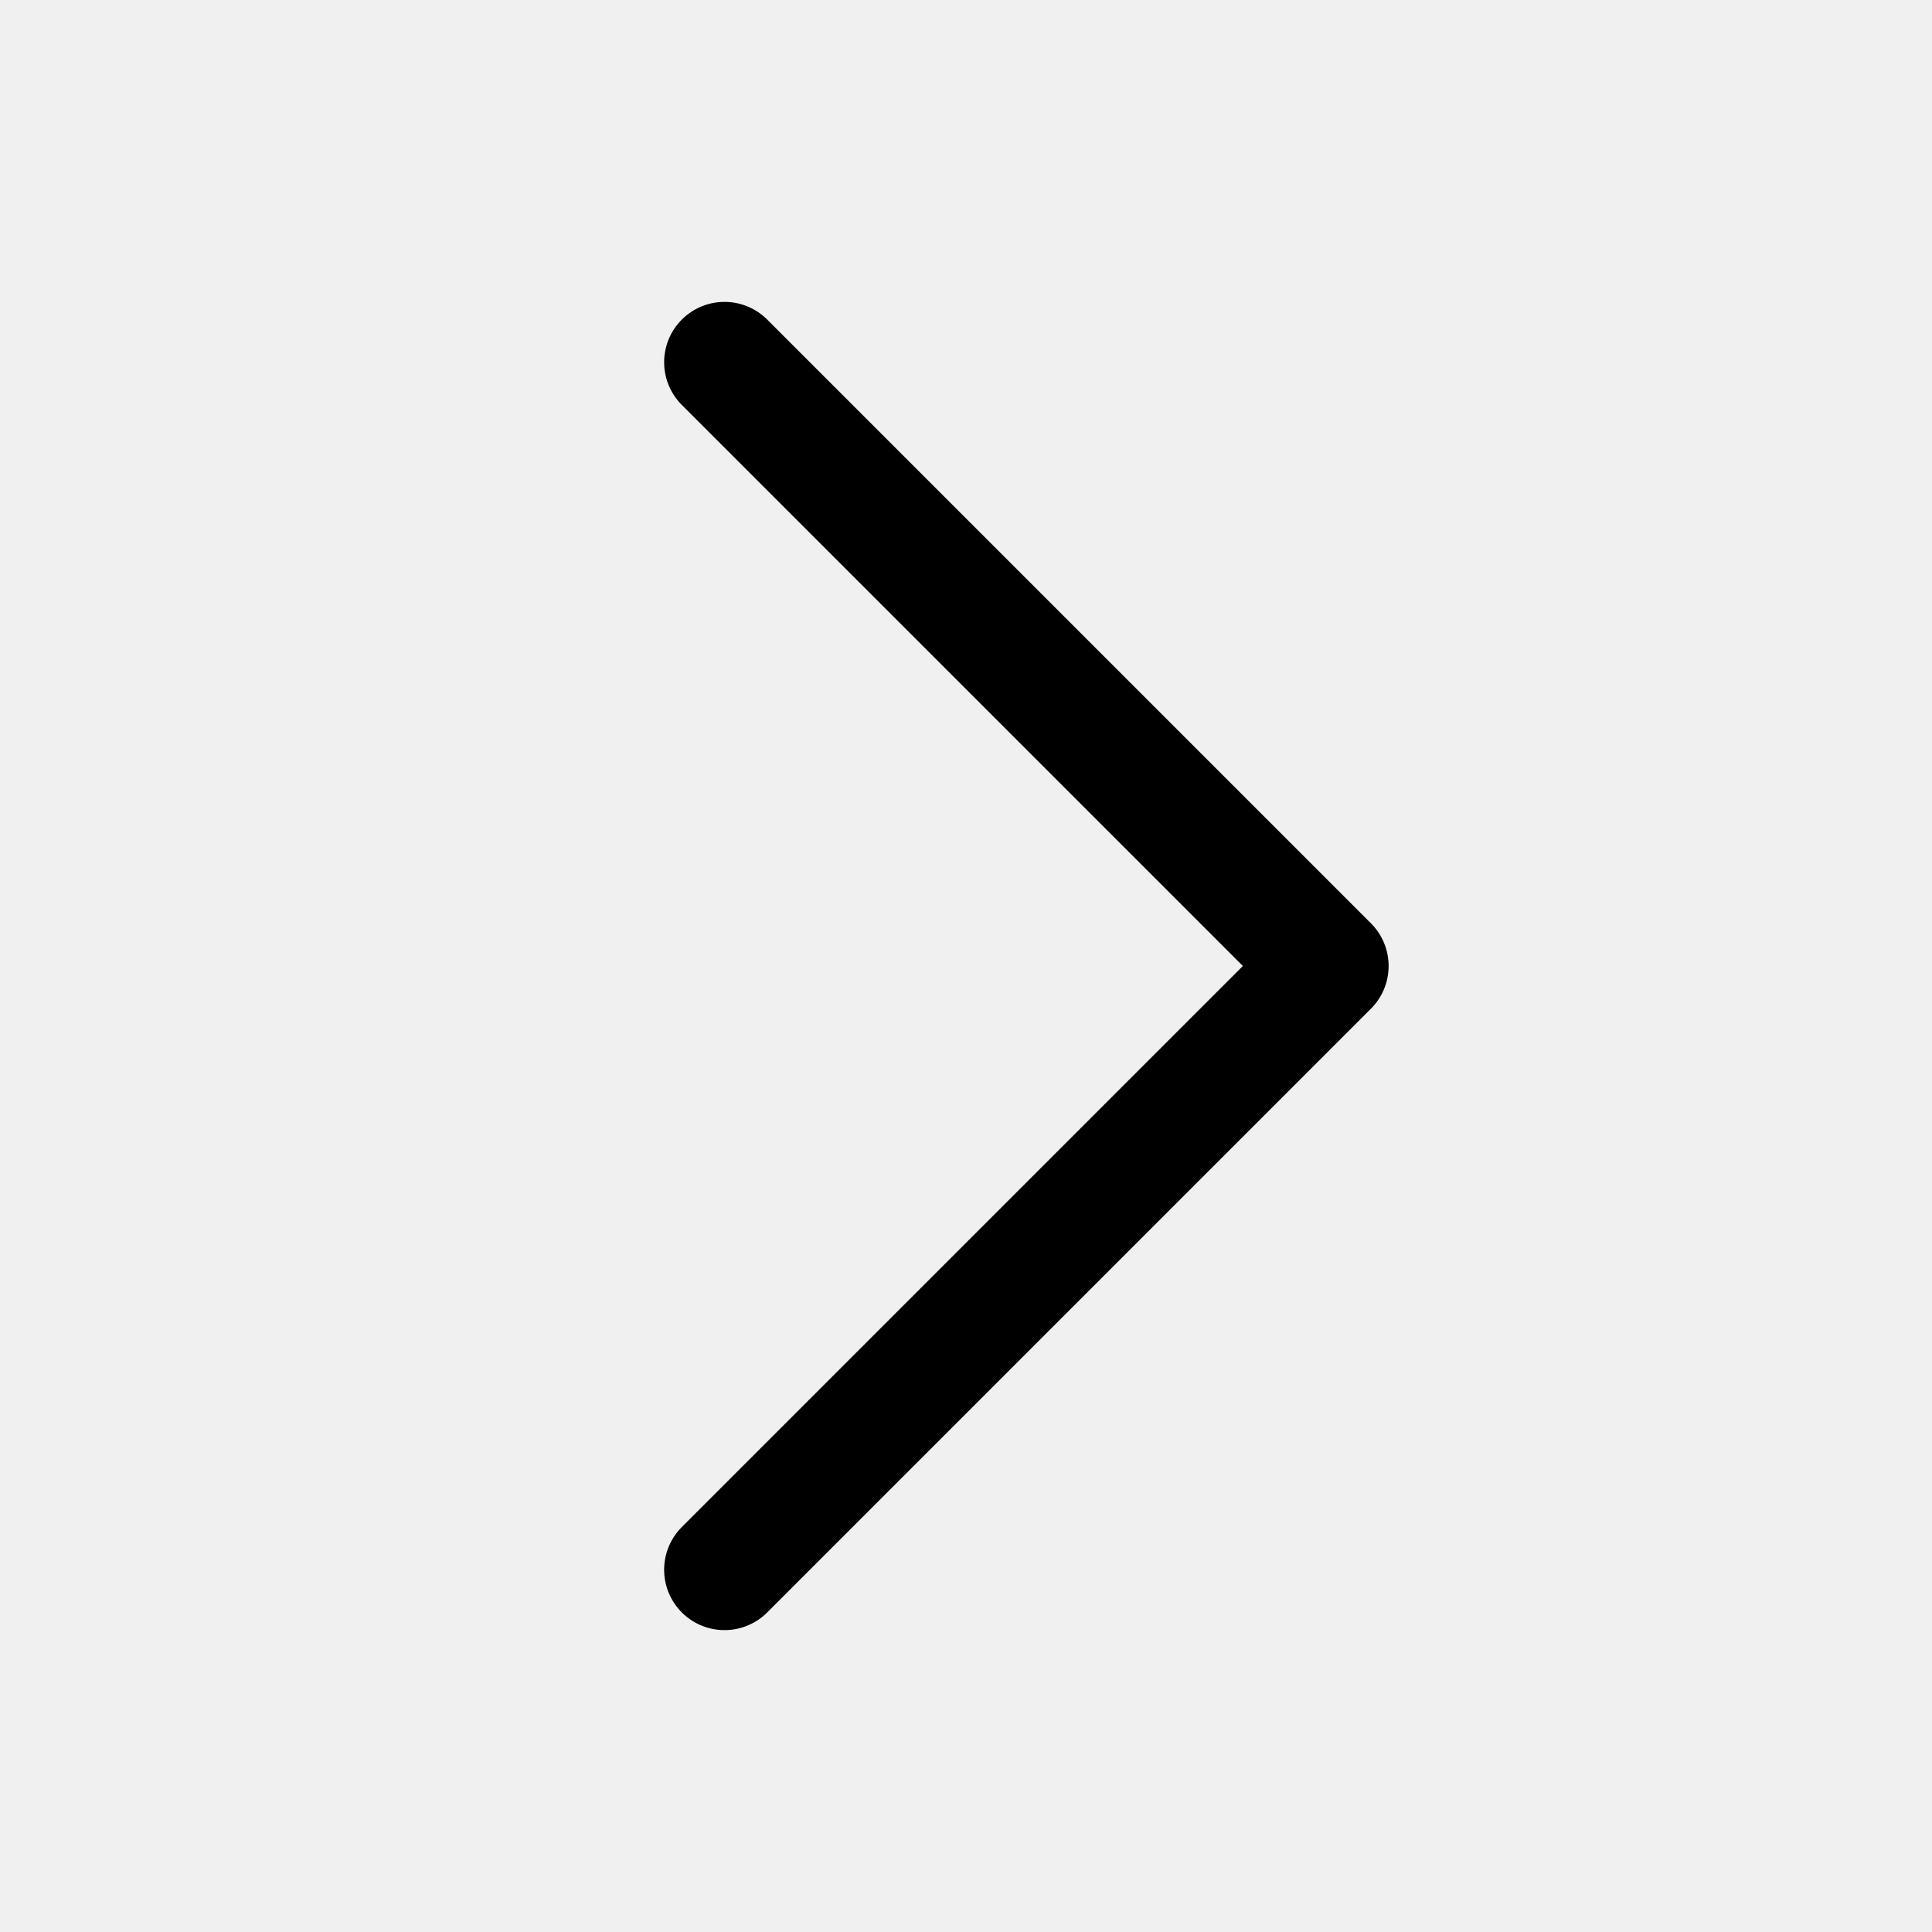
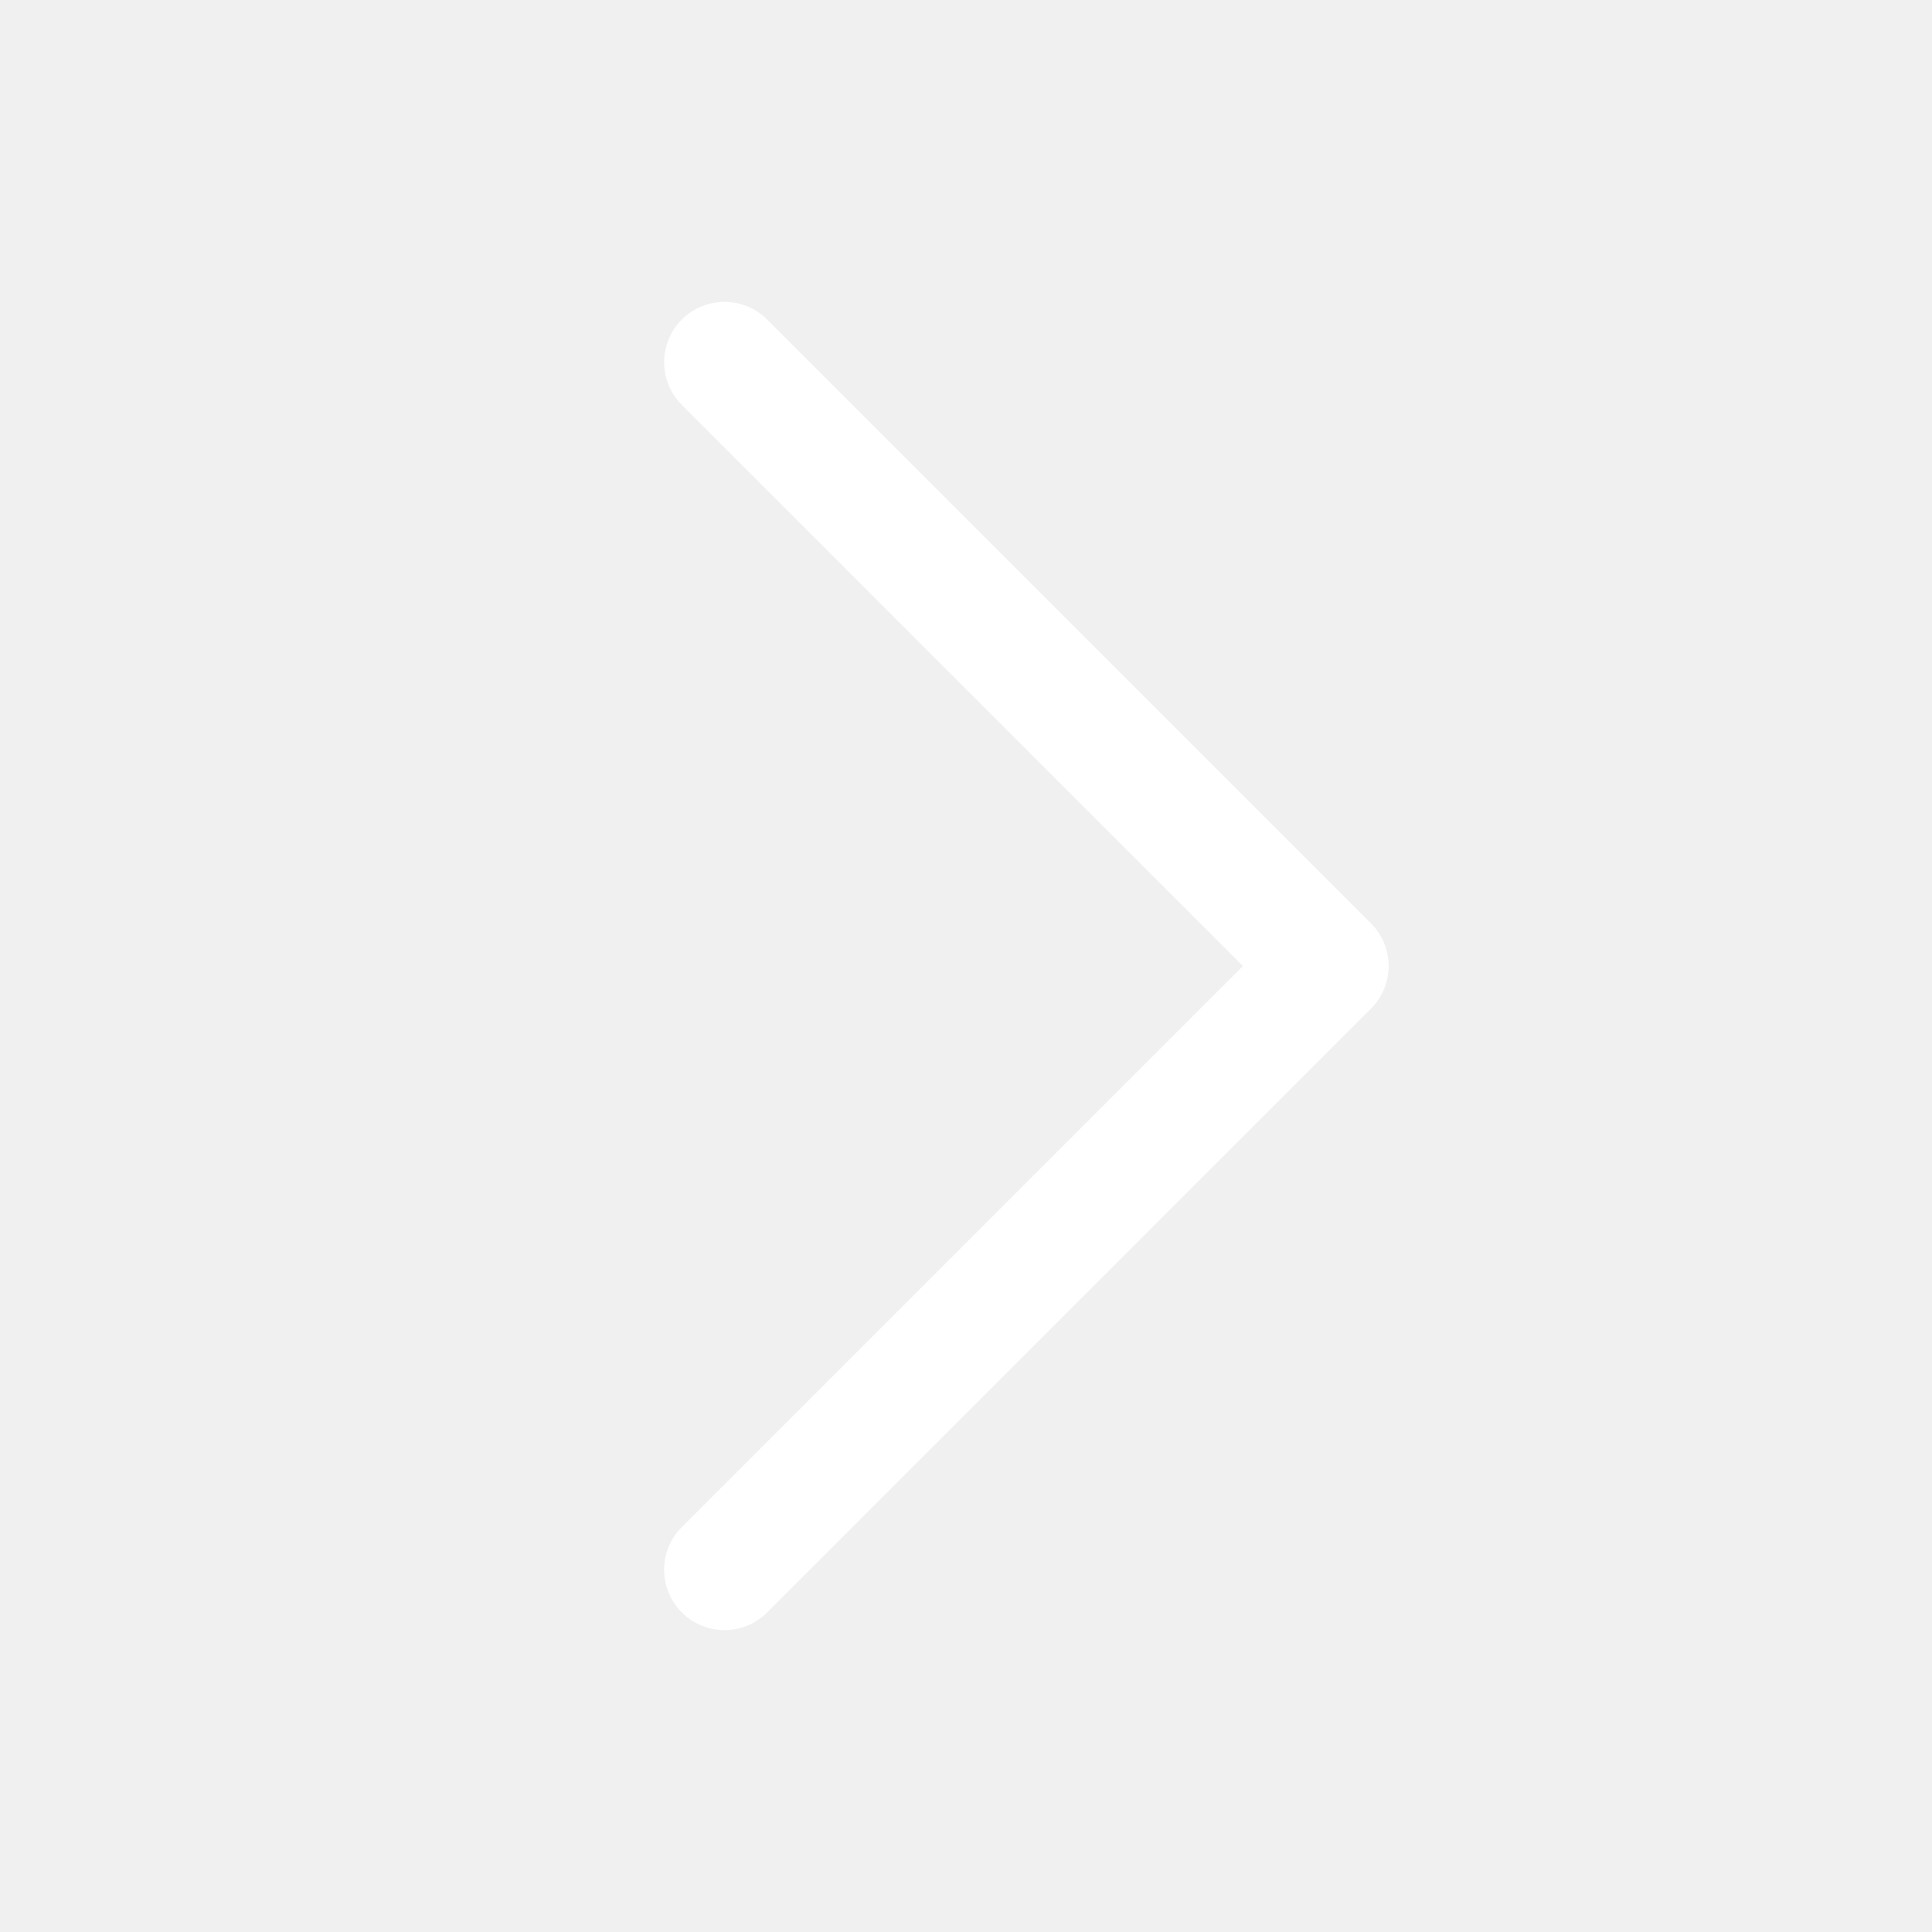
- <svg xmlns="http://www.w3.org/2000/svg" width="192" height="192" fill="#000000" viewBox="0 0 256 256">
+ <svg xmlns="http://www.w3.org/2000/svg" width="192" height="192" fill="#fff" viewBox="0 0 256 256">
  <rect width="256" height="256" fill="none" />
-   <polyline points="96 48 176 128 96 208" fill="none" stroke="#000000" stroke-linecap="round" stroke-linejoin="round" stroke-width="16" />
+   <polyline points="96 48 176 128 96 208" fill="none" stroke="#fff" stroke-linecap="round" stroke-linejoin="round" stroke-width="16" />
</svg>
